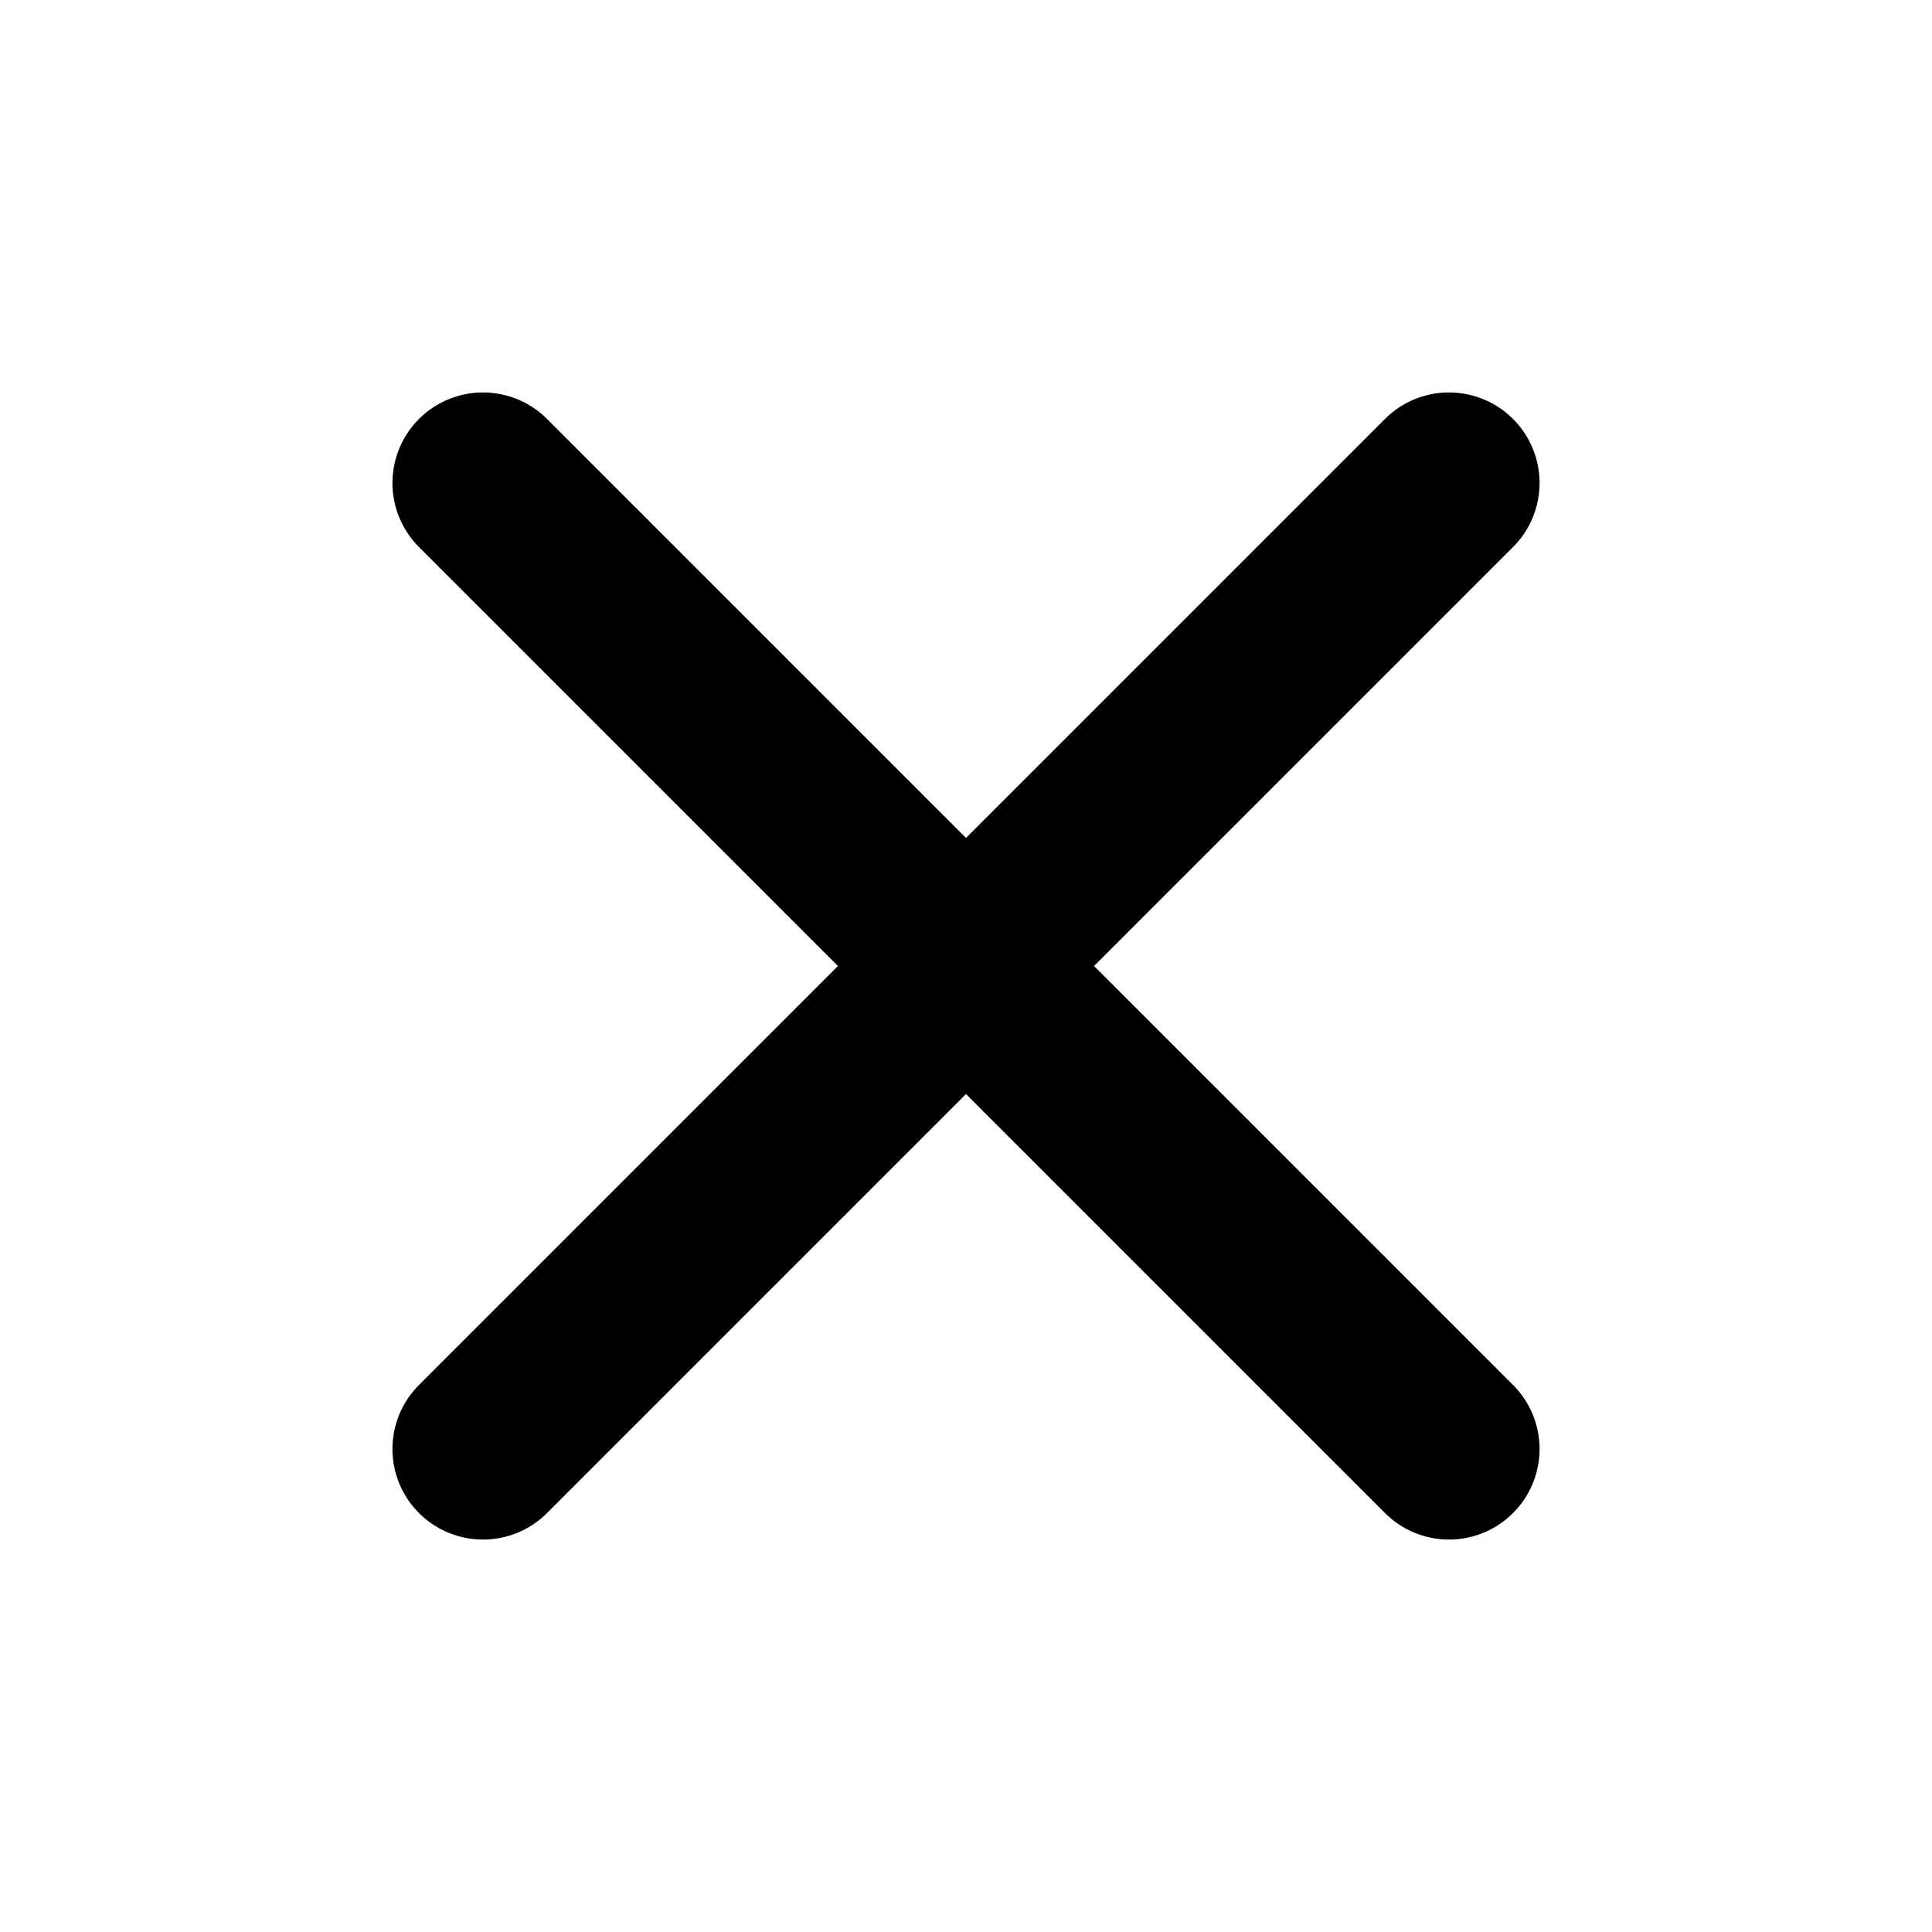
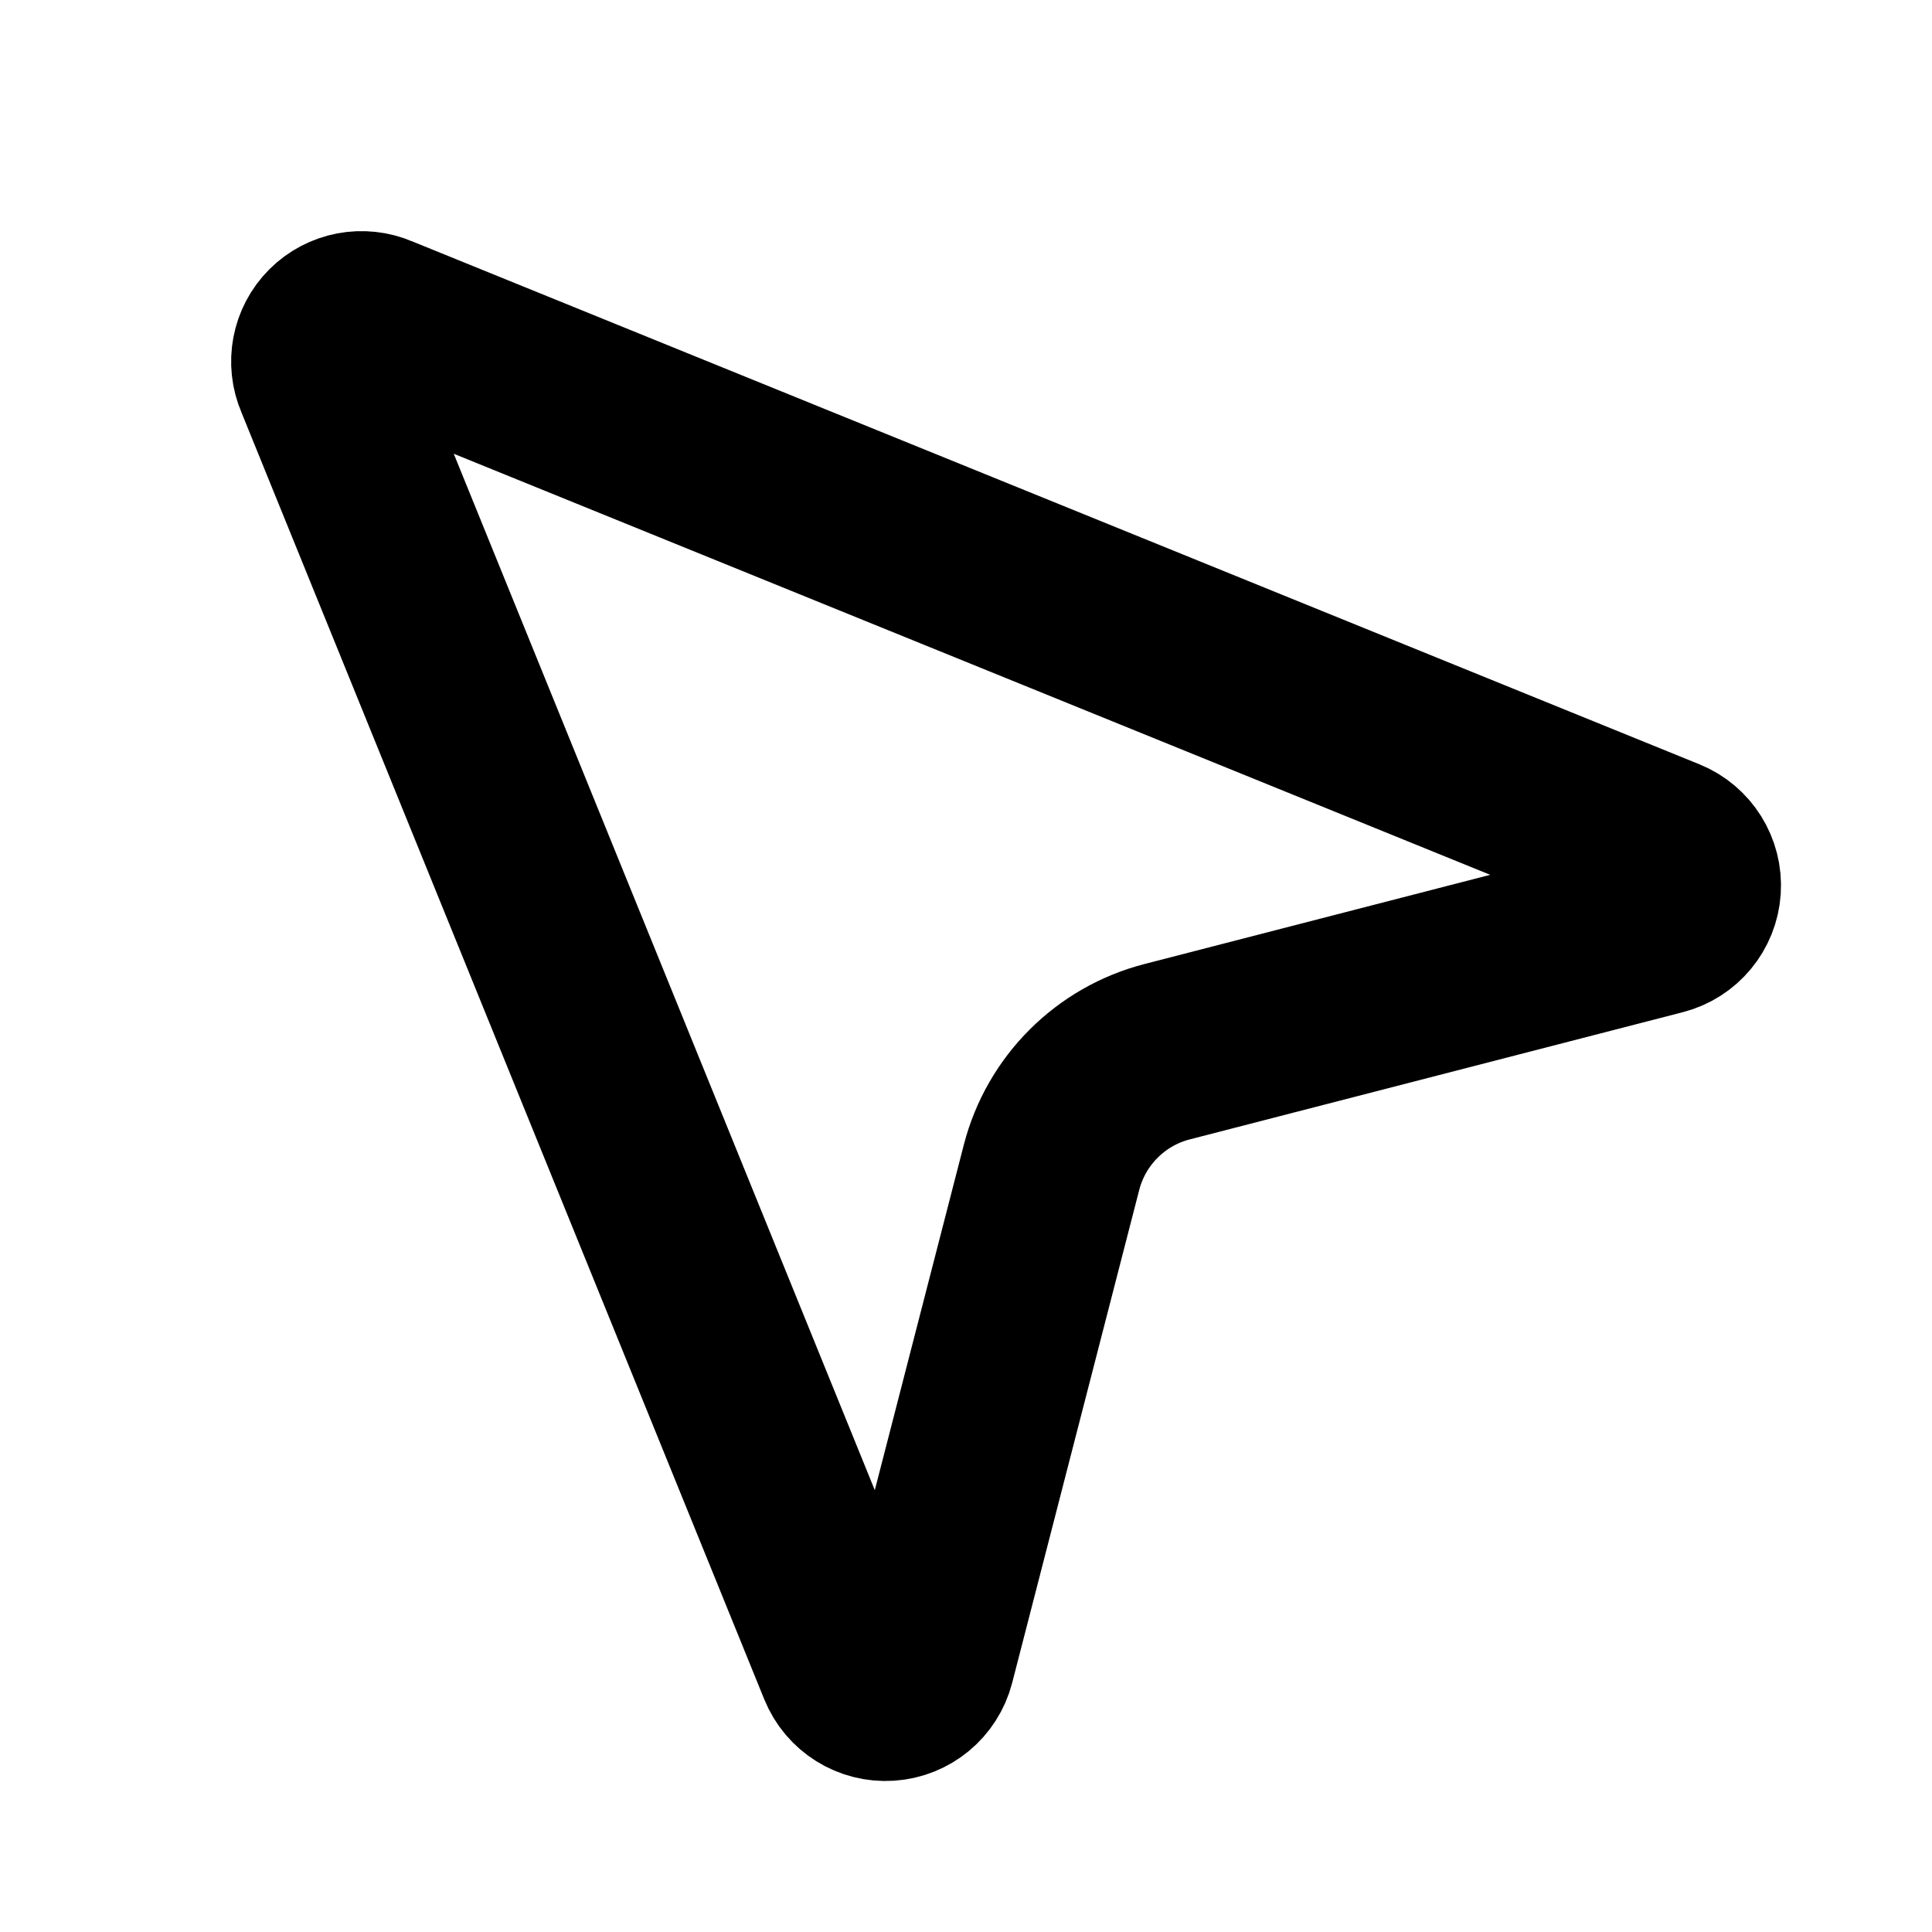
<svg xmlns="http://www.w3.org/2000/svg" width="24" height="24" viewBox="0 0 24 24" fill="none" stroke="currentColor" stroke-width="2.25" stroke-linecap="round" stroke-linejoin="round">
-   <path d="M18 6 6 18" />
-   <path d="m6 6 12 12" />
+   <path d="M4.037 4.688a.495.495 0 0 1 .651-.651l16 6.5a.5.5 0 0 1-.063.947l-6.124 1.58a2 2 0 0 0-1.438 1.435l-1.579 6.126a.5.5 0 0 1-.947.063z" />
</svg>
